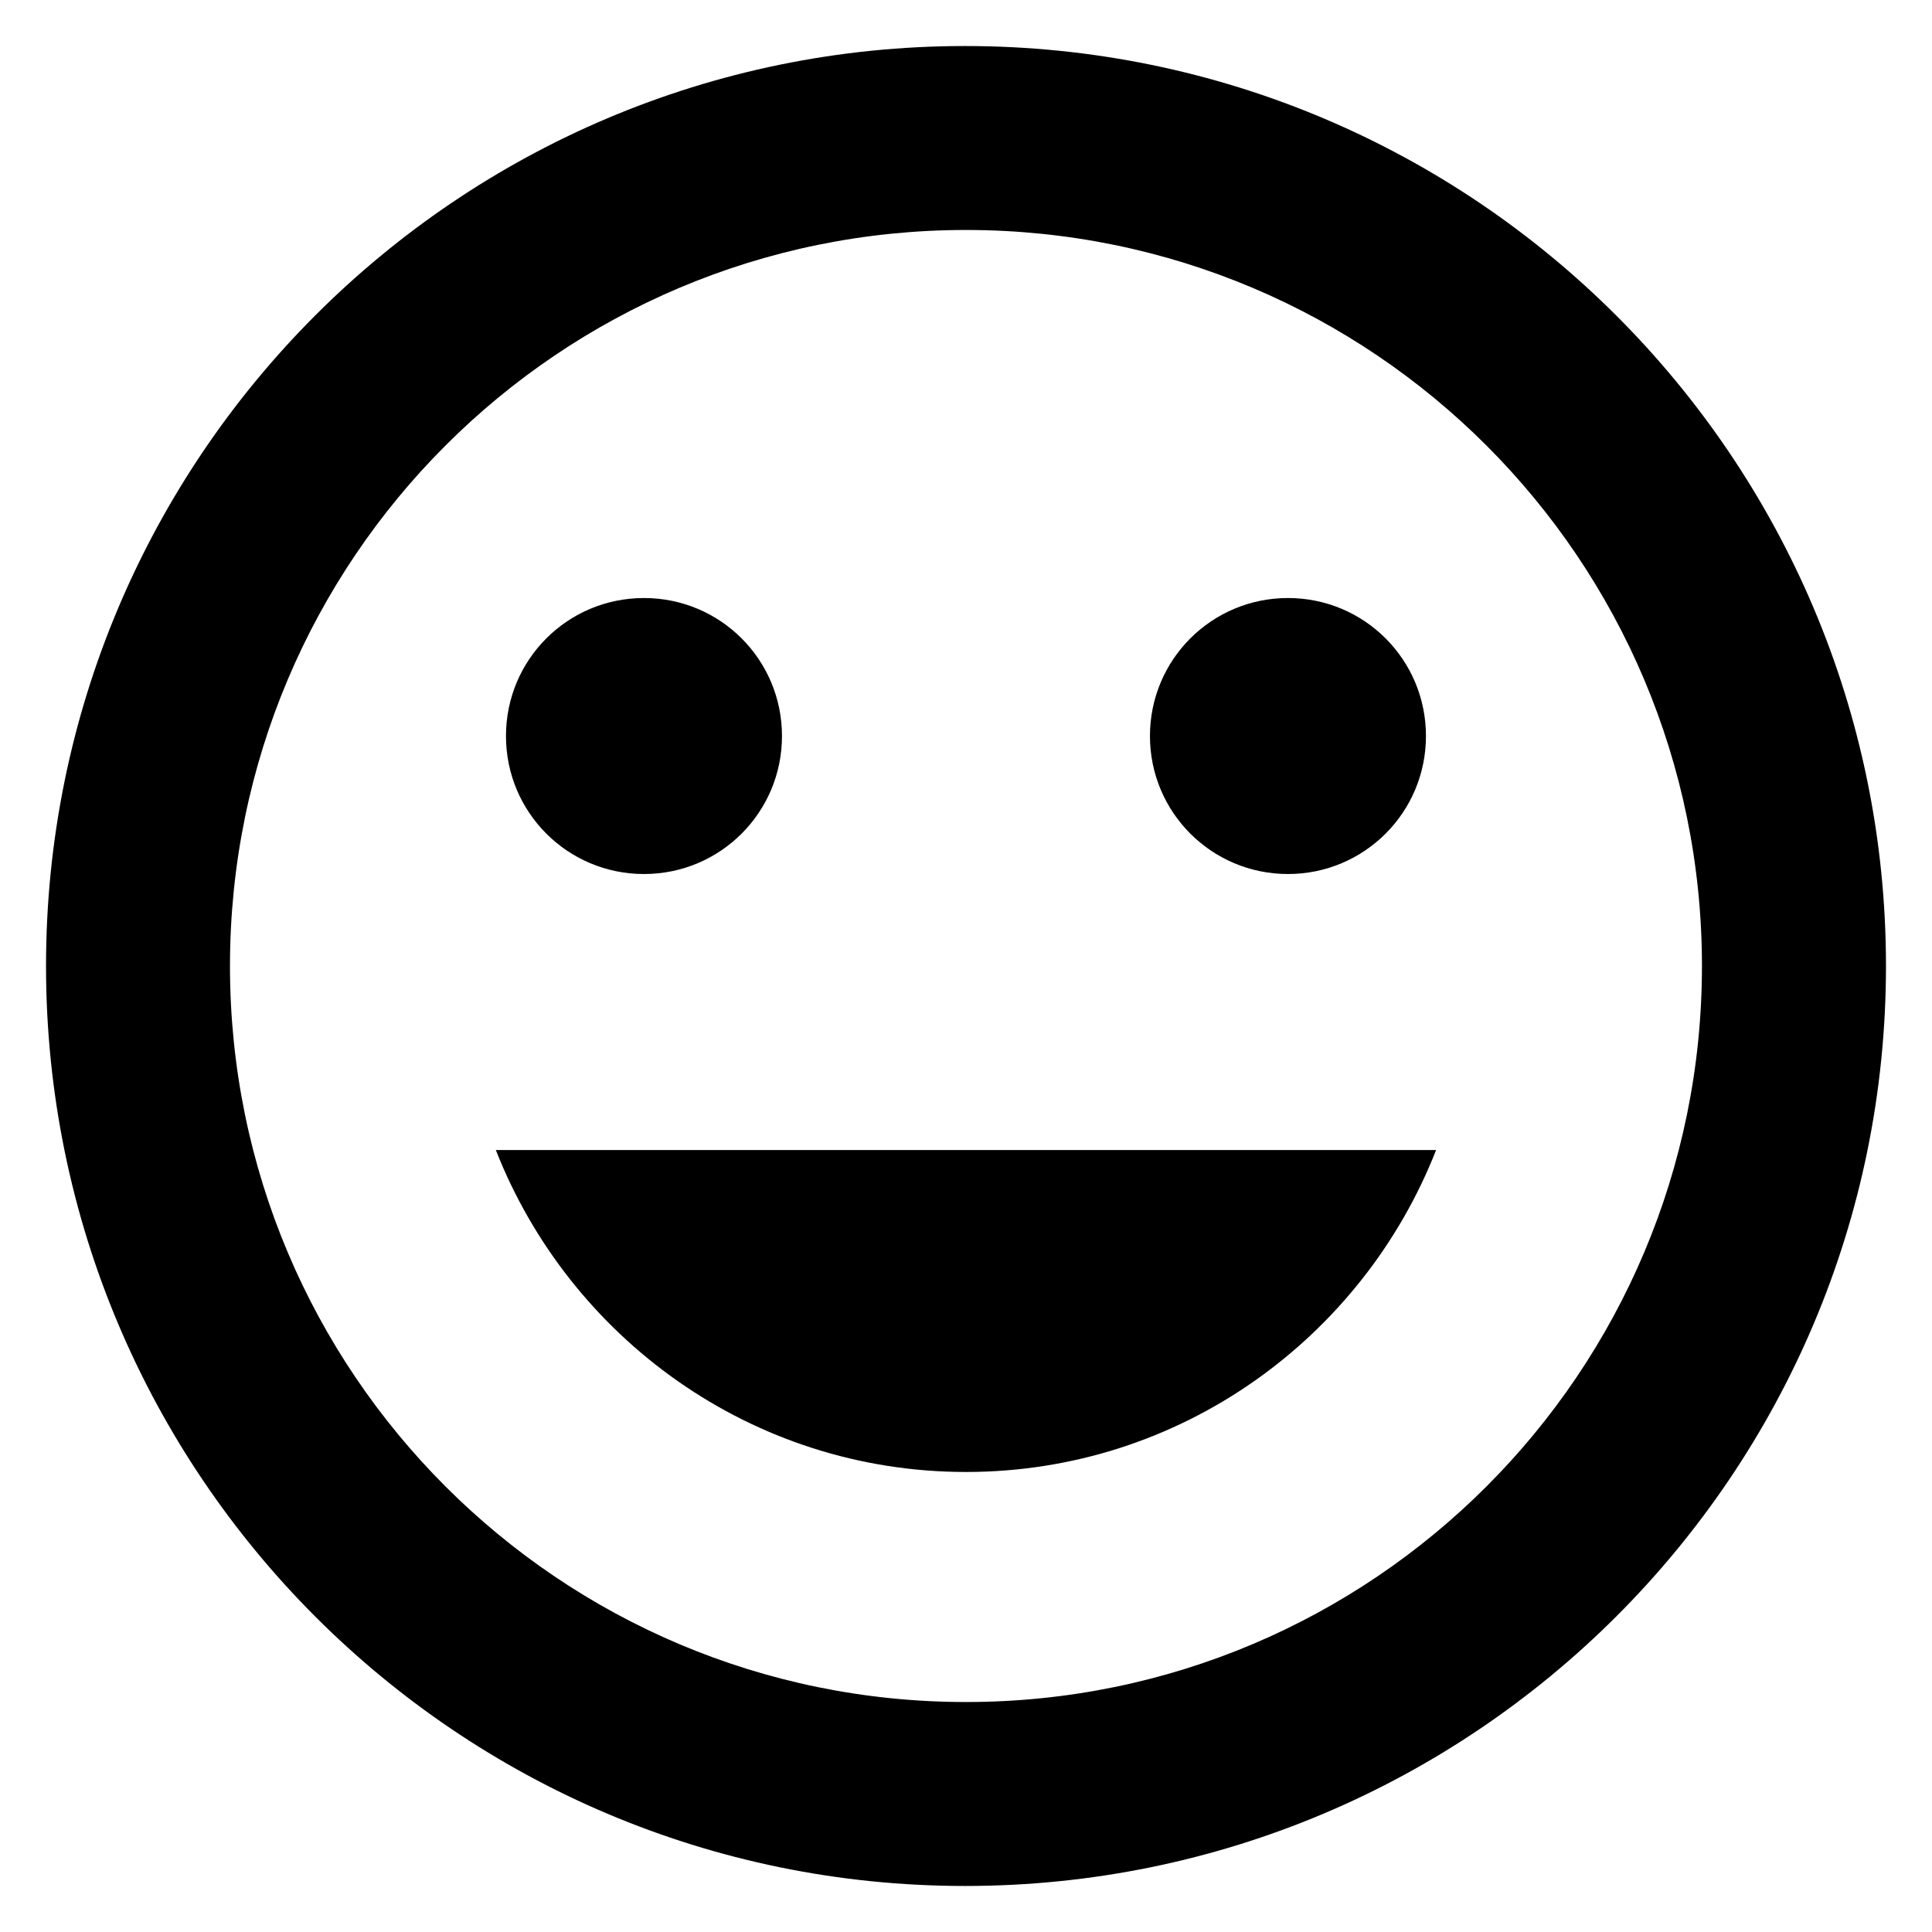
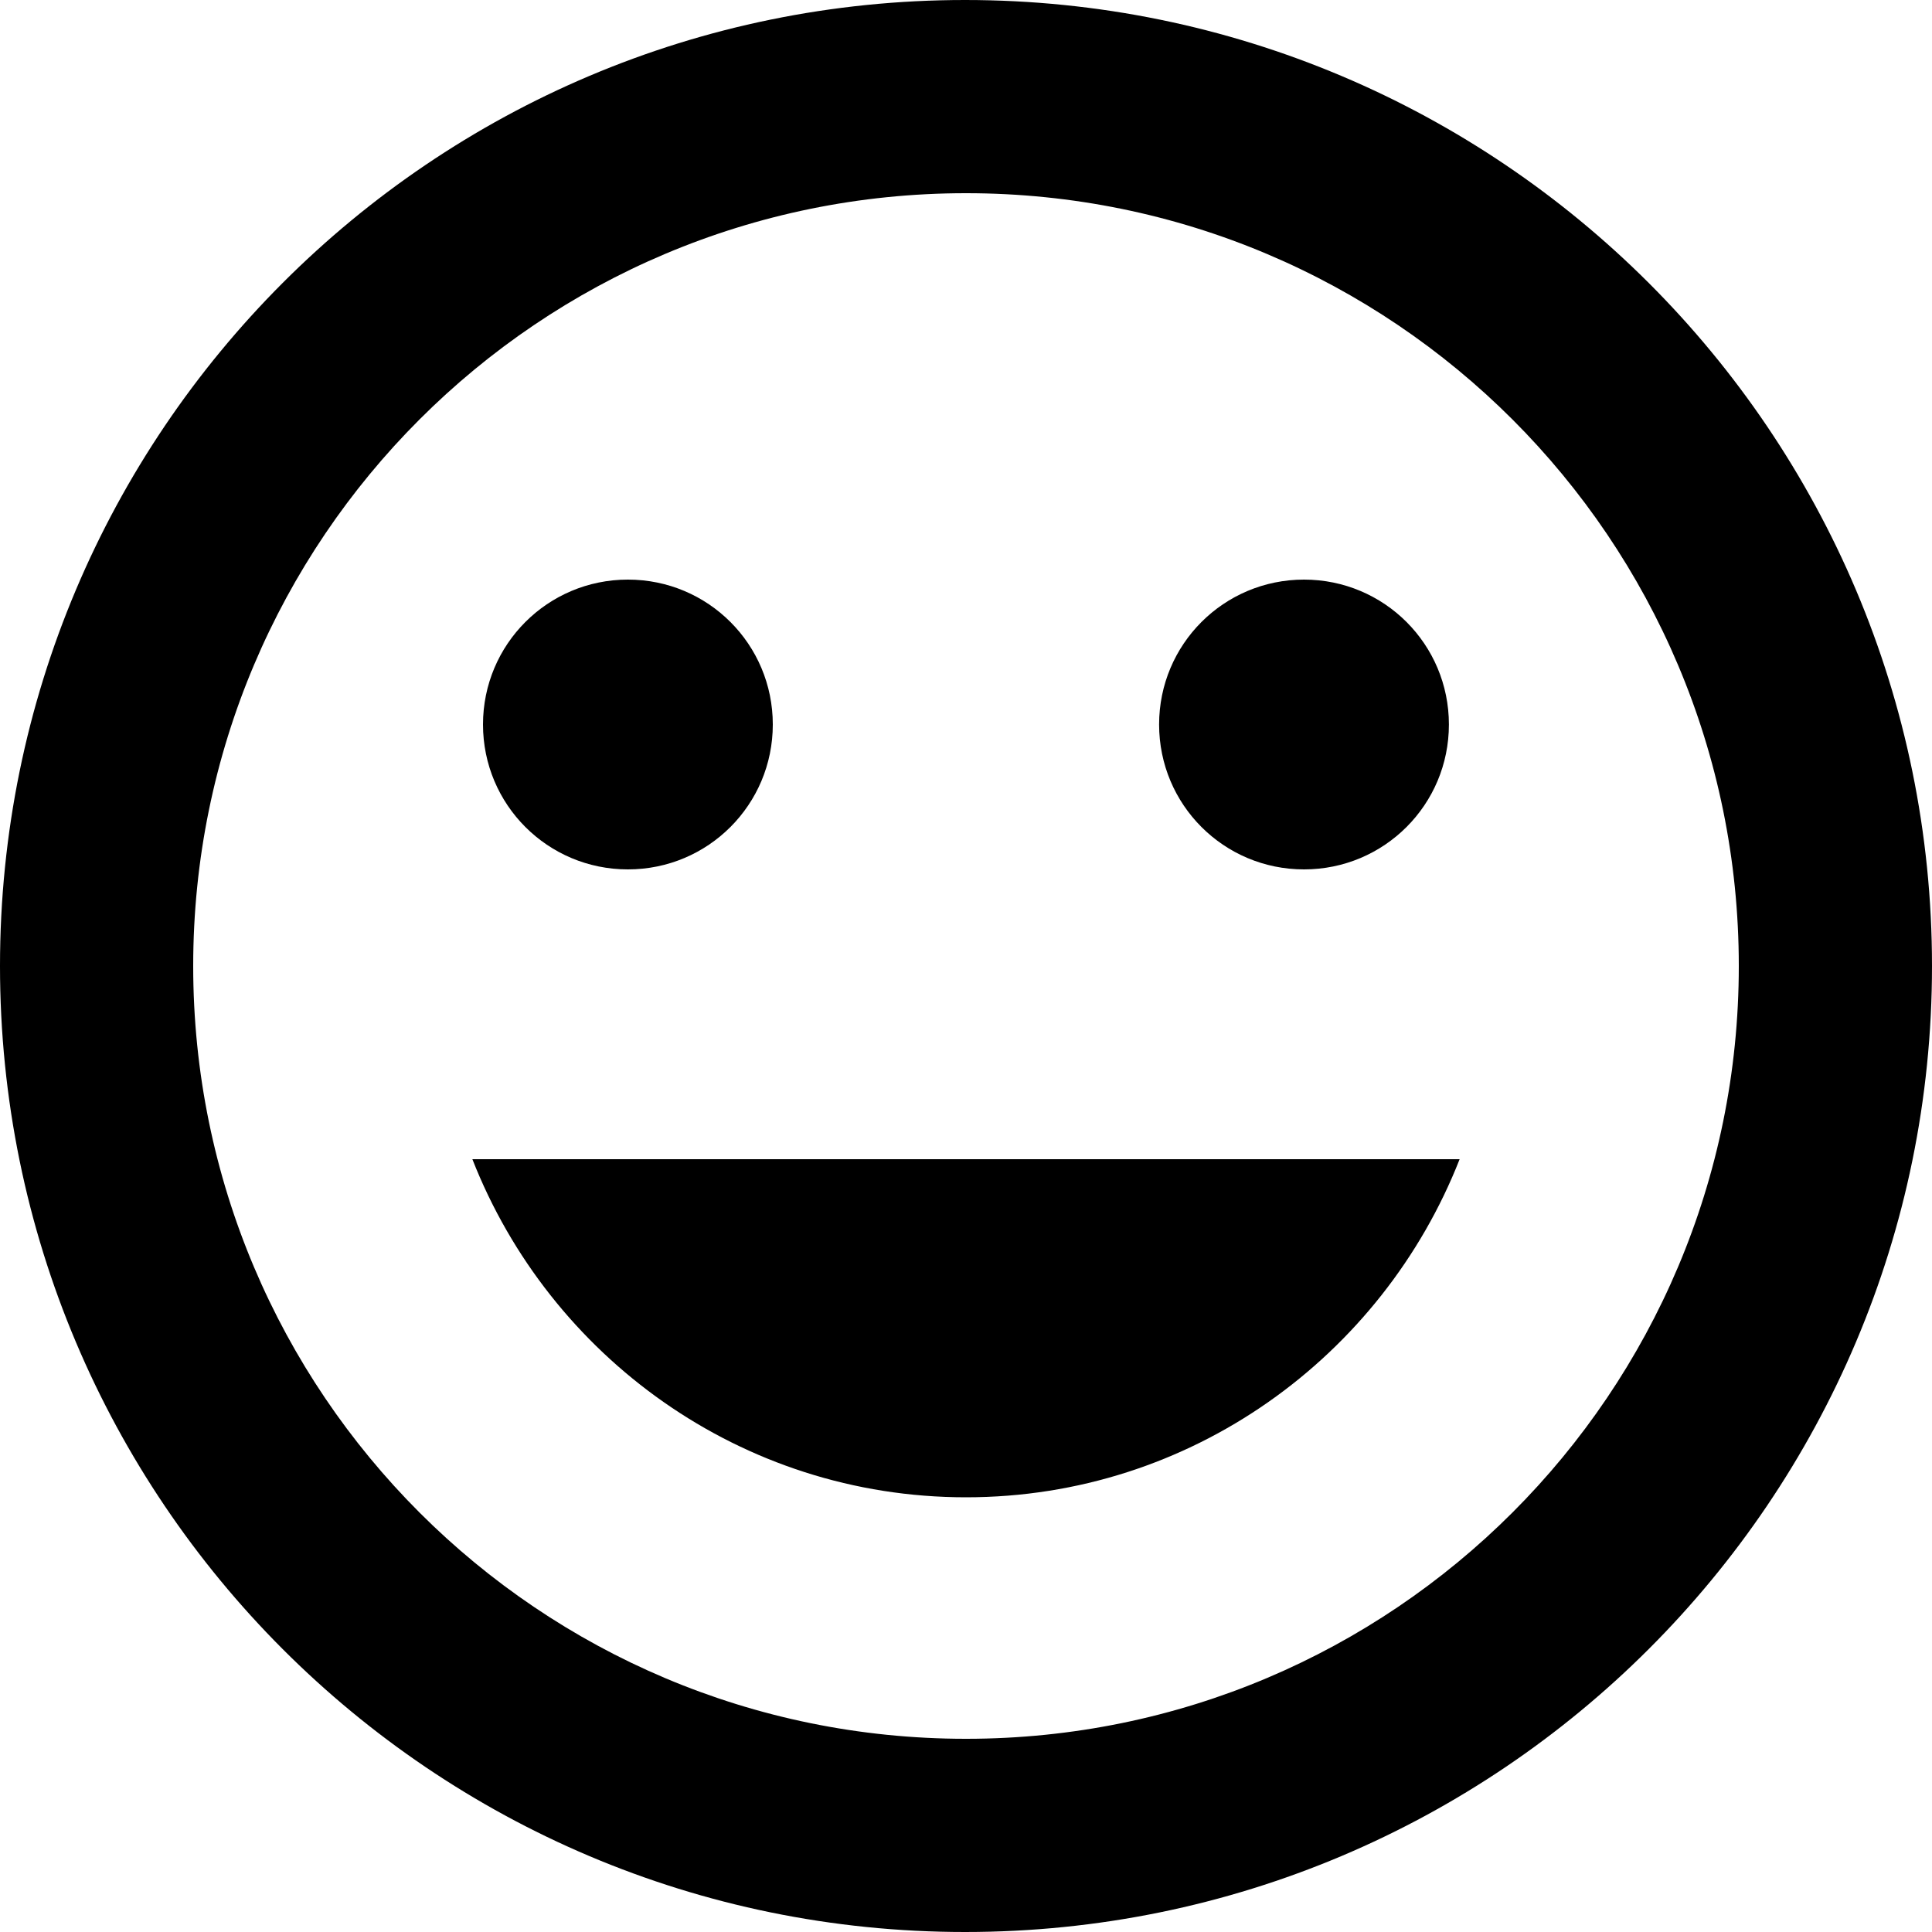
- <svg xmlns="http://www.w3.org/2000/svg" width="28" height="28" viewBox="0 0 28 28" fill="none">
-   <path d="M13.986 0.667C6.627 0.667 0.667 6.64 0.667 14C0.667 21.36 6.627 27.333 13.986 27.333C21.36 27.333 27.333 21.36 27.333 14C27.333 6.64 21.36 0.667 13.986 0.667ZM14 24.667C8.107 24.667 3.333 19.893 3.333 14C3.333 8.107 8.107 3.333 14 3.333C19.893 3.333 24.666 8.107 24.666 14C24.666 19.893 19.893 24.667 14 24.667ZM18.666 12.667C19.773 12.667 20.666 11.773 20.666 10.667C20.666 9.56 19.773 8.667 18.666 8.667C17.56 8.667 16.666 9.56 16.666 10.667C16.666 11.773 17.56 12.667 18.666 12.667ZM9.333 12.667C10.44 12.667 11.333 11.773 11.333 10.667C11.333 9.56 10.44 8.667 9.333 8.667C8.226 8.667 7.333 9.56 7.333 10.667C7.333 11.773 8.226 12.667 9.333 12.667ZM14 21.333C17.107 21.333 19.747 19.387 20.813 16.667H7.186C8.253 19.387 10.893 21.333 14 21.333Z" fill="currentColor" />
+ <svg xmlns="http://www.w3.org/2000/svg" width="20" height="20" viewBox="0 0 20 20" fill="none">
+   <path d="M9.99 0C4.47 0 -0 4.48 -0 10C-0 15.52 4.47 20 9.99 20C15.52 20 20 15.52 20 10C20 4.48 15.52 0 9.99 0ZM10 18C5.58 18 2 14.42 2 10C2 5.58 5.58 2 10 2C14.419 2 18 5.58 18 10C18 14.42 14.419 18 10 18ZM13.499 9C14.329 9 14.999 8.33 14.999 7.5C14.999 6.67 14.329 6 13.499 6C12.669 6 11.999 6.67 11.999 7.5C11.999 8.33 12.669 9 13.499 9ZM6.5 9C7.33 9 8 8.33 8 7.5C8 6.67 7.33 6 6.5 6C5.67 6 5 6.67 5 7.5C5 8.33 5.67 9 6.5 9ZM10 15.5C12.329 15.5 14.309 14.04 15.11 12H4.89C5.69 14.04 7.67 15.5 10 15.5Z" fill="currentColor" />
</svg>
